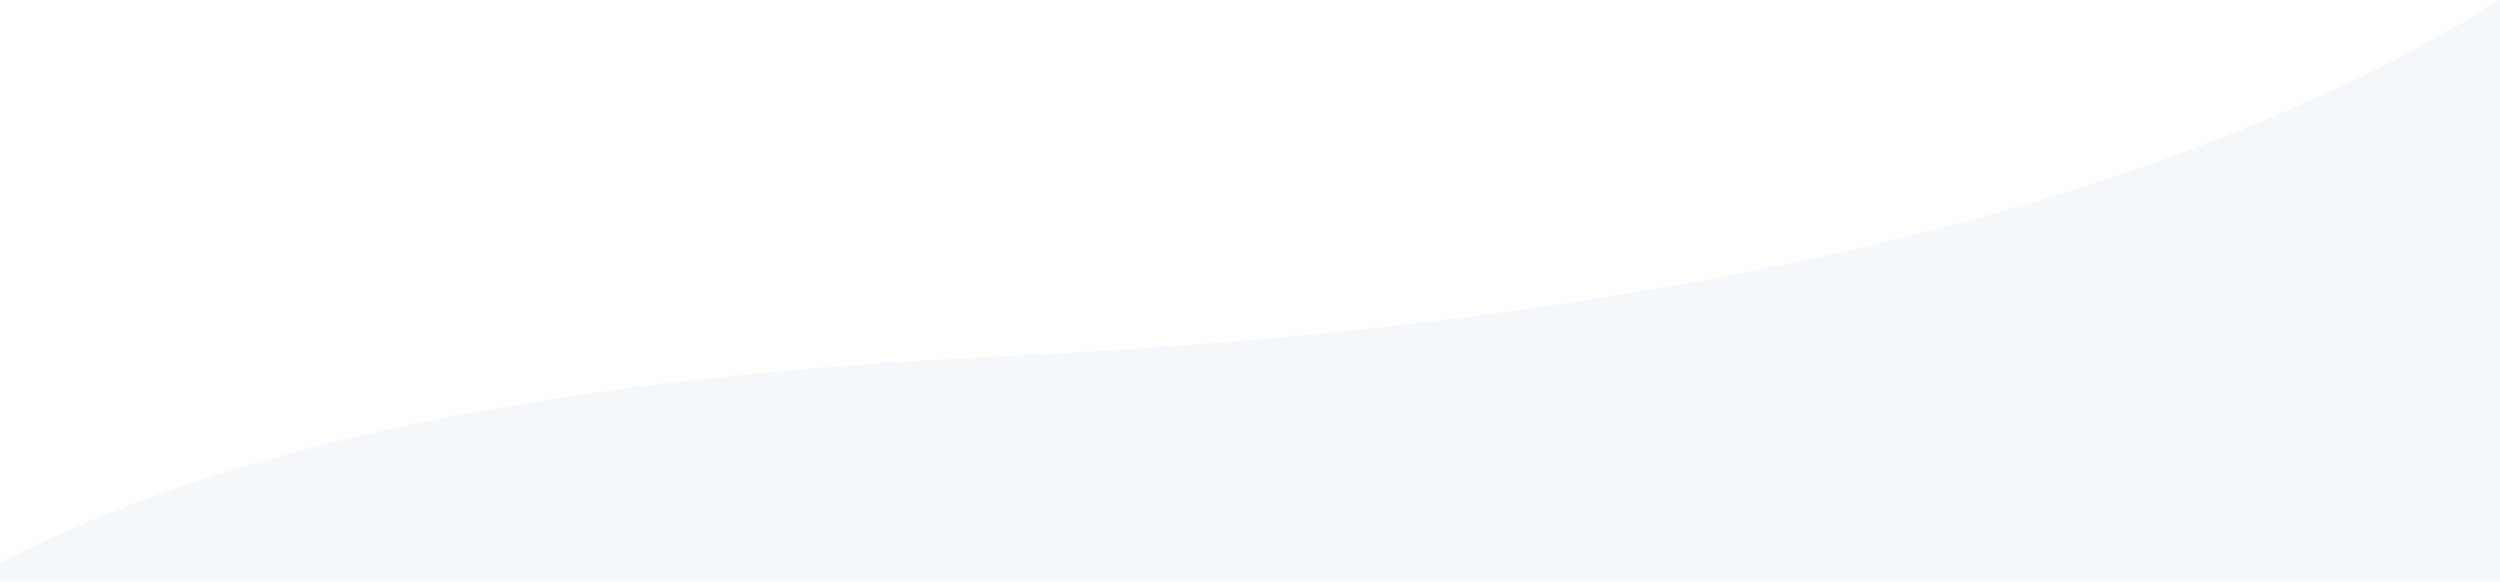
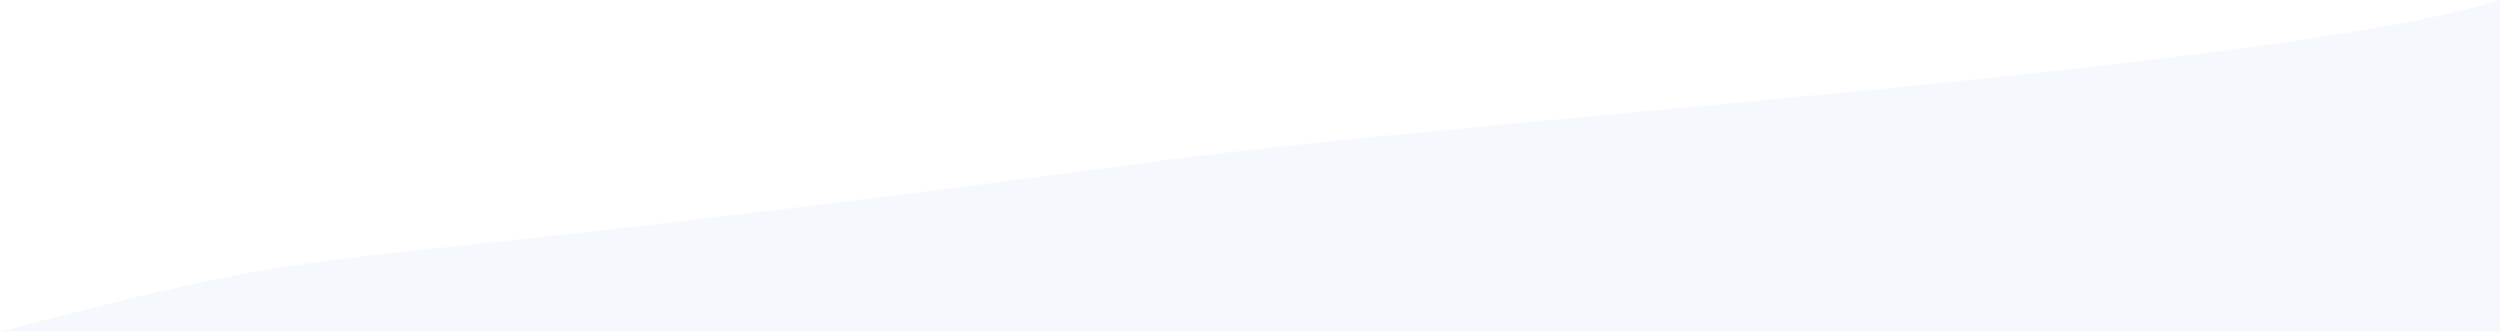
- <svg xmlns="http://www.w3.org/2000/svg" width="512px" height="119px" viewBox="0 0 512 119" version="1.1">
+ <svg xmlns="http://www.w3.org/2000/svg" width="512px" height="68px" viewBox="0 0 512 68" version="1.1">
+   <defs />
  <g id="workarea" stroke="none" stroke-width="1" fill="none" fill-rule="evenodd" opacity="0.05">
-     <g id="workbench" transform="translate(0, -215)" fill="#357EDD">
-       <path d="M0,330.412 C45.393,306.355 113.324,292.238 203.794,288.059 C341.333,281.706 444.069,257.353 512,215 L512,334 L0,334 L0,330.412 Z" id="Path-2" />
+     <g id="workbench" transform="translate(0, -235)" fill="#357EDD">
+       <path d="M512,235 L512,302.889 L0,302.889 C81,281.889 43.794,293.865 238,267.889 C303.934,259.07 466.607,249.151 512,235 Z" id="Combined-Shape" />
    </g>
  </g>
</svg>
